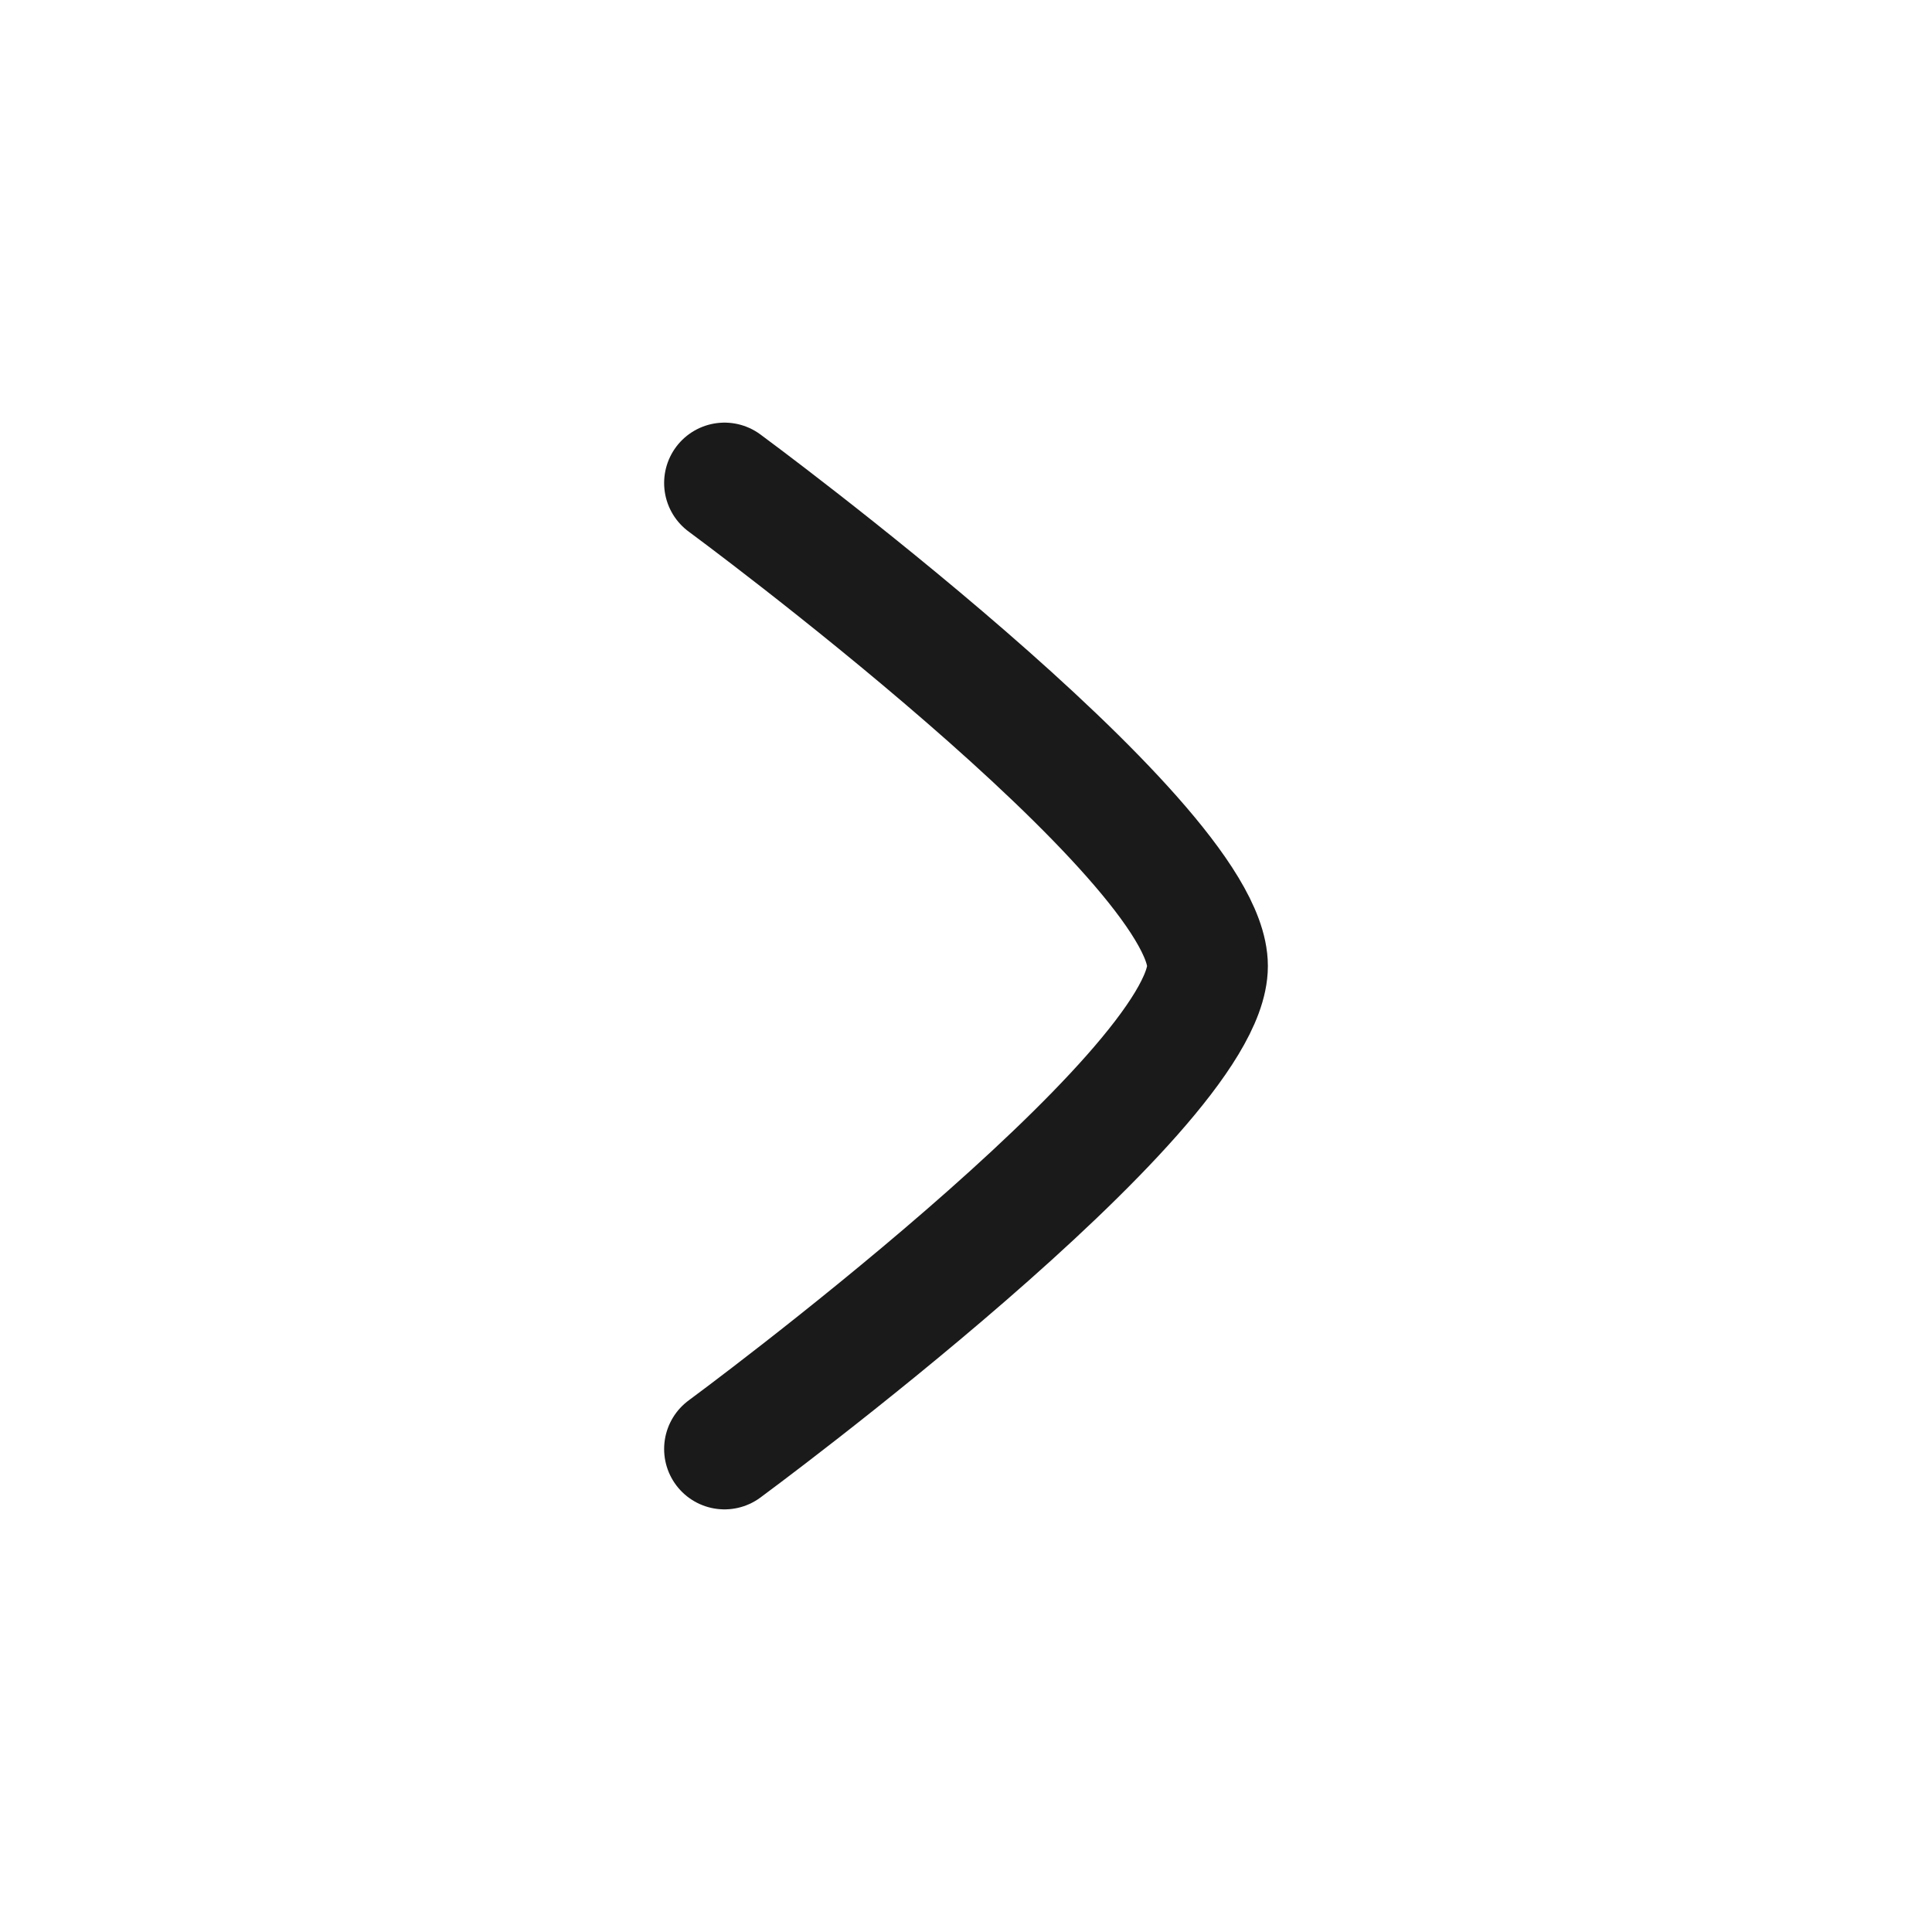
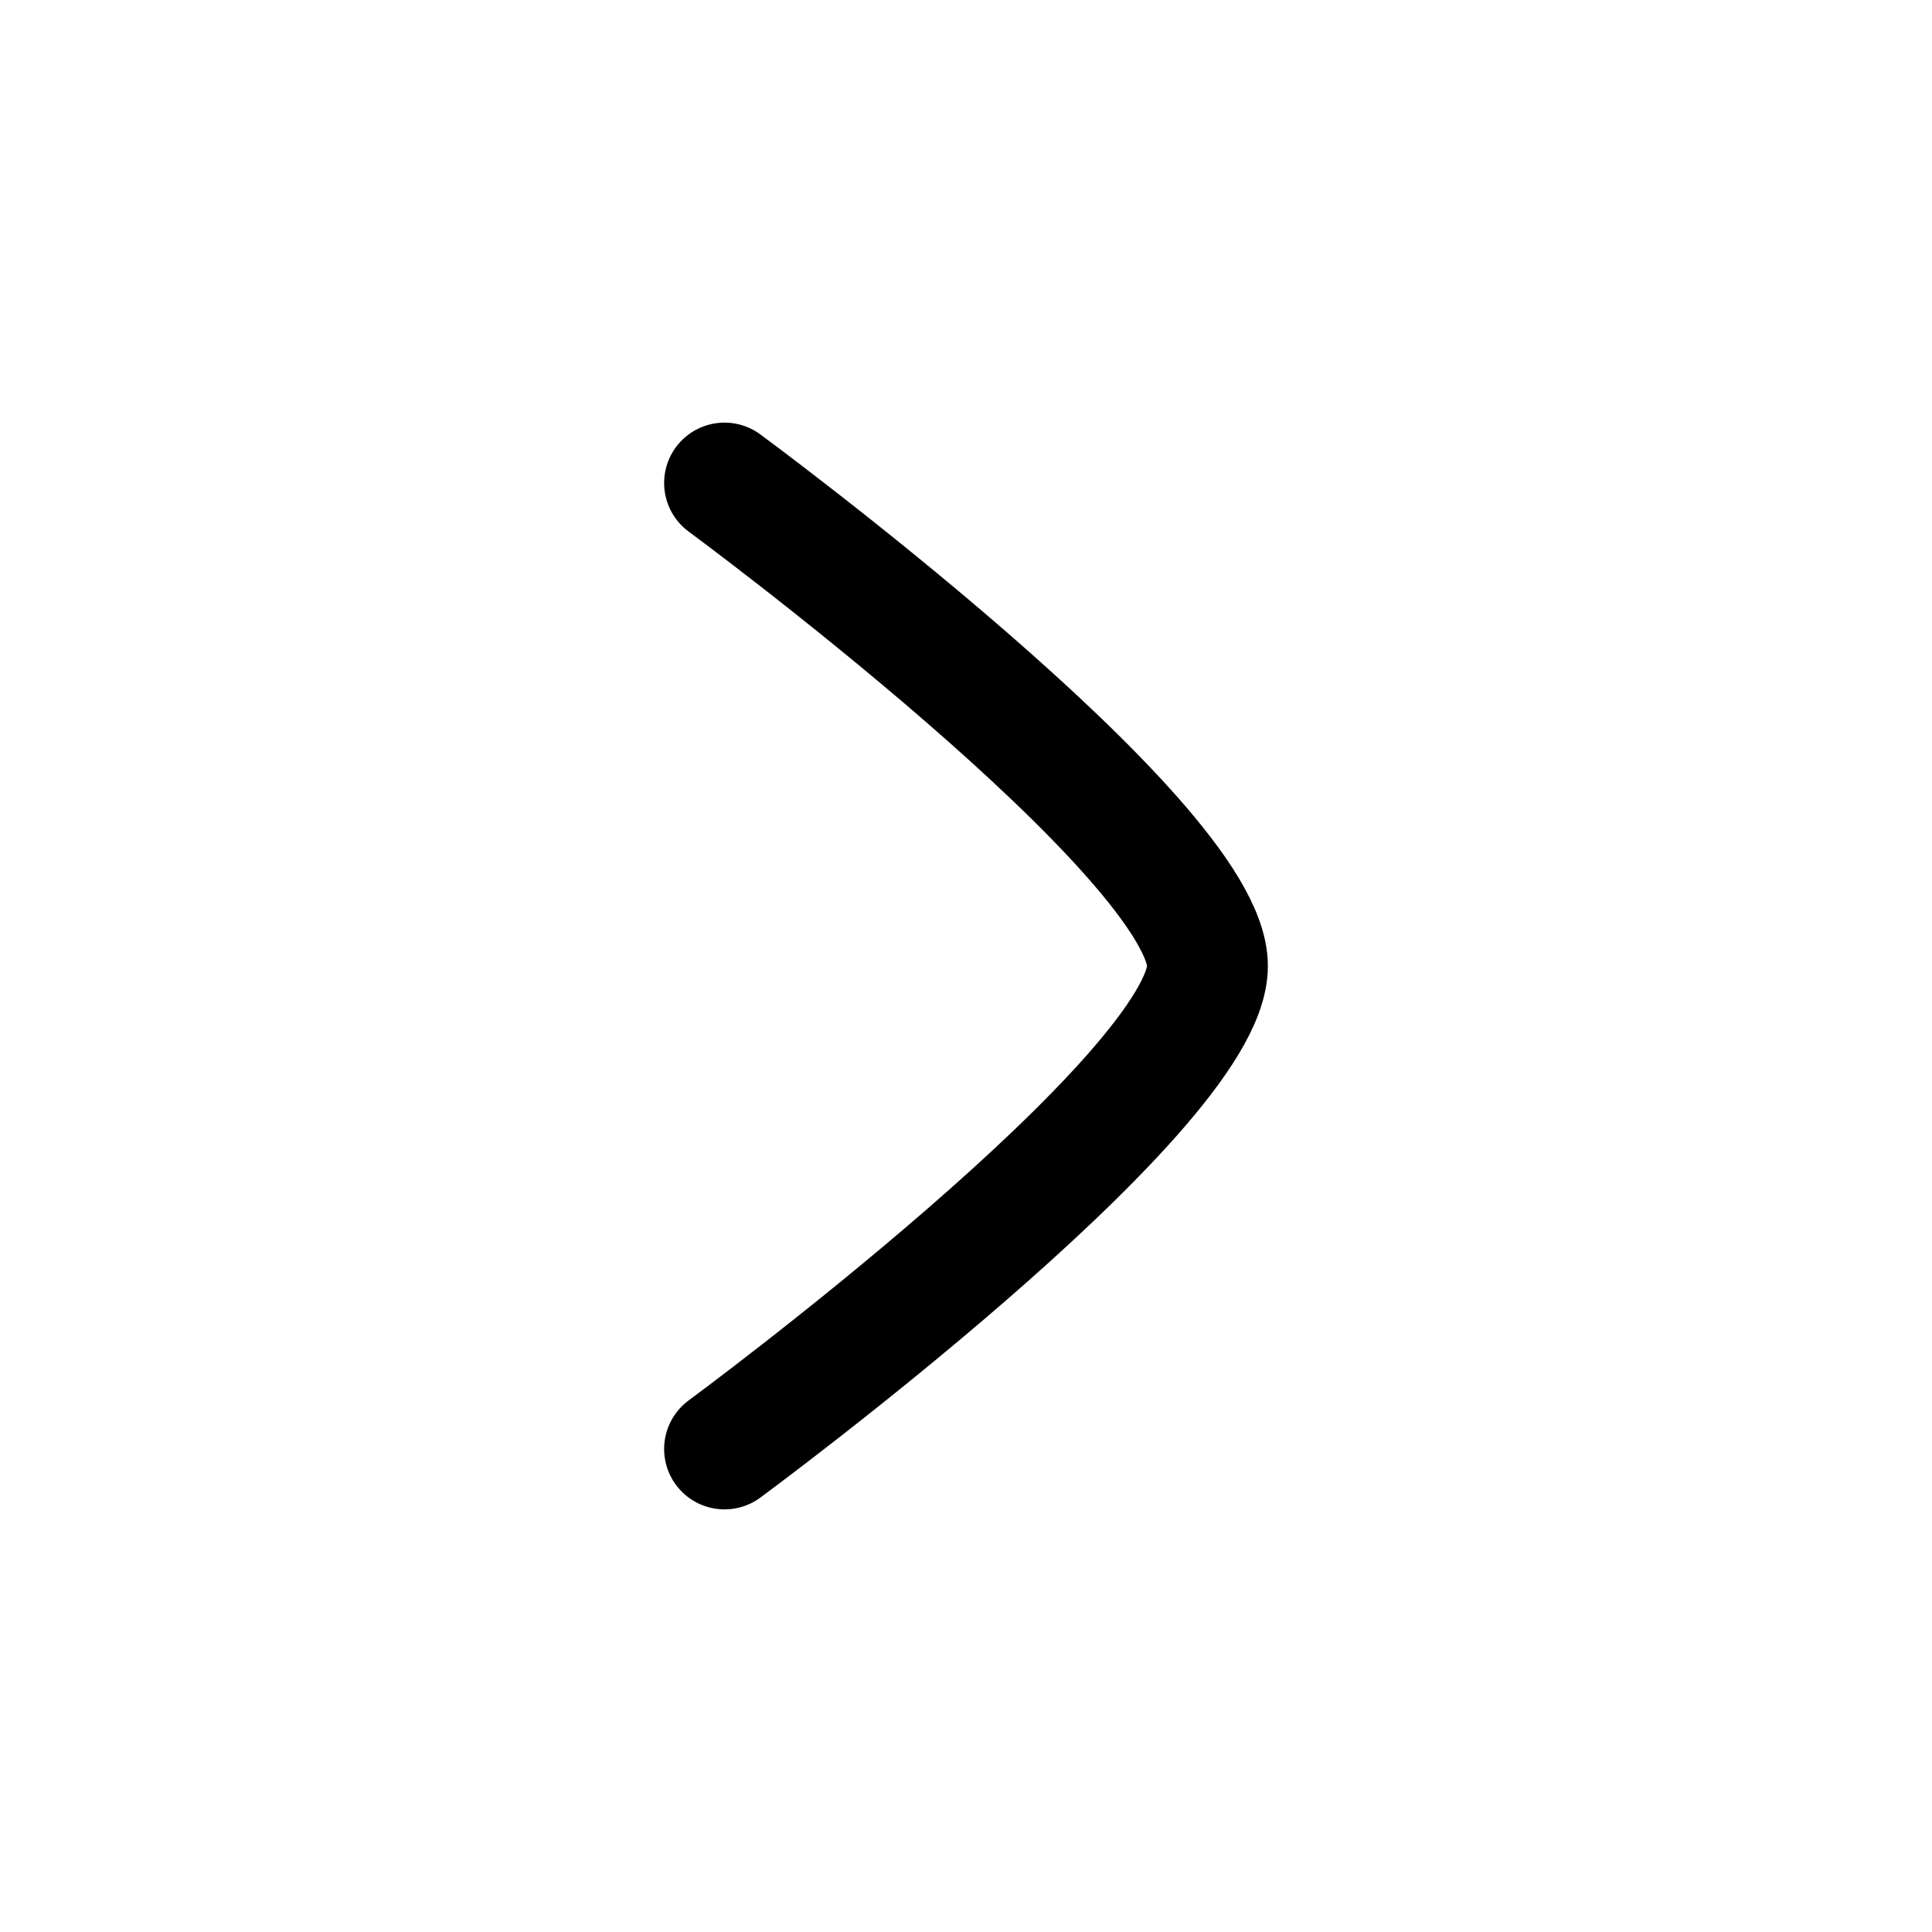
- <svg xmlns="http://www.w3.org/2000/svg" width="20" height="20" viewBox="0 0 24 24" fill="none">
-   <path d="M9 6C9 6 15 10.419 15 12C15 13.581 9 18 9 18" stroke="#1A1A1A" stroke-width="1.5" stroke-linecap="round" stroke-linejoin="round" />
+ <svg xmlns="http://www.w3.org/2000/svg" viewBox="0 0 24 24" fill="none">
+   <path d="M9 6C9 6 15 10.419 15 12C15 13.581 9 18 9 18" stroke="currentColor" stroke-width="1.5" stroke-linecap="round" stroke-linejoin="round" />
</svg>
